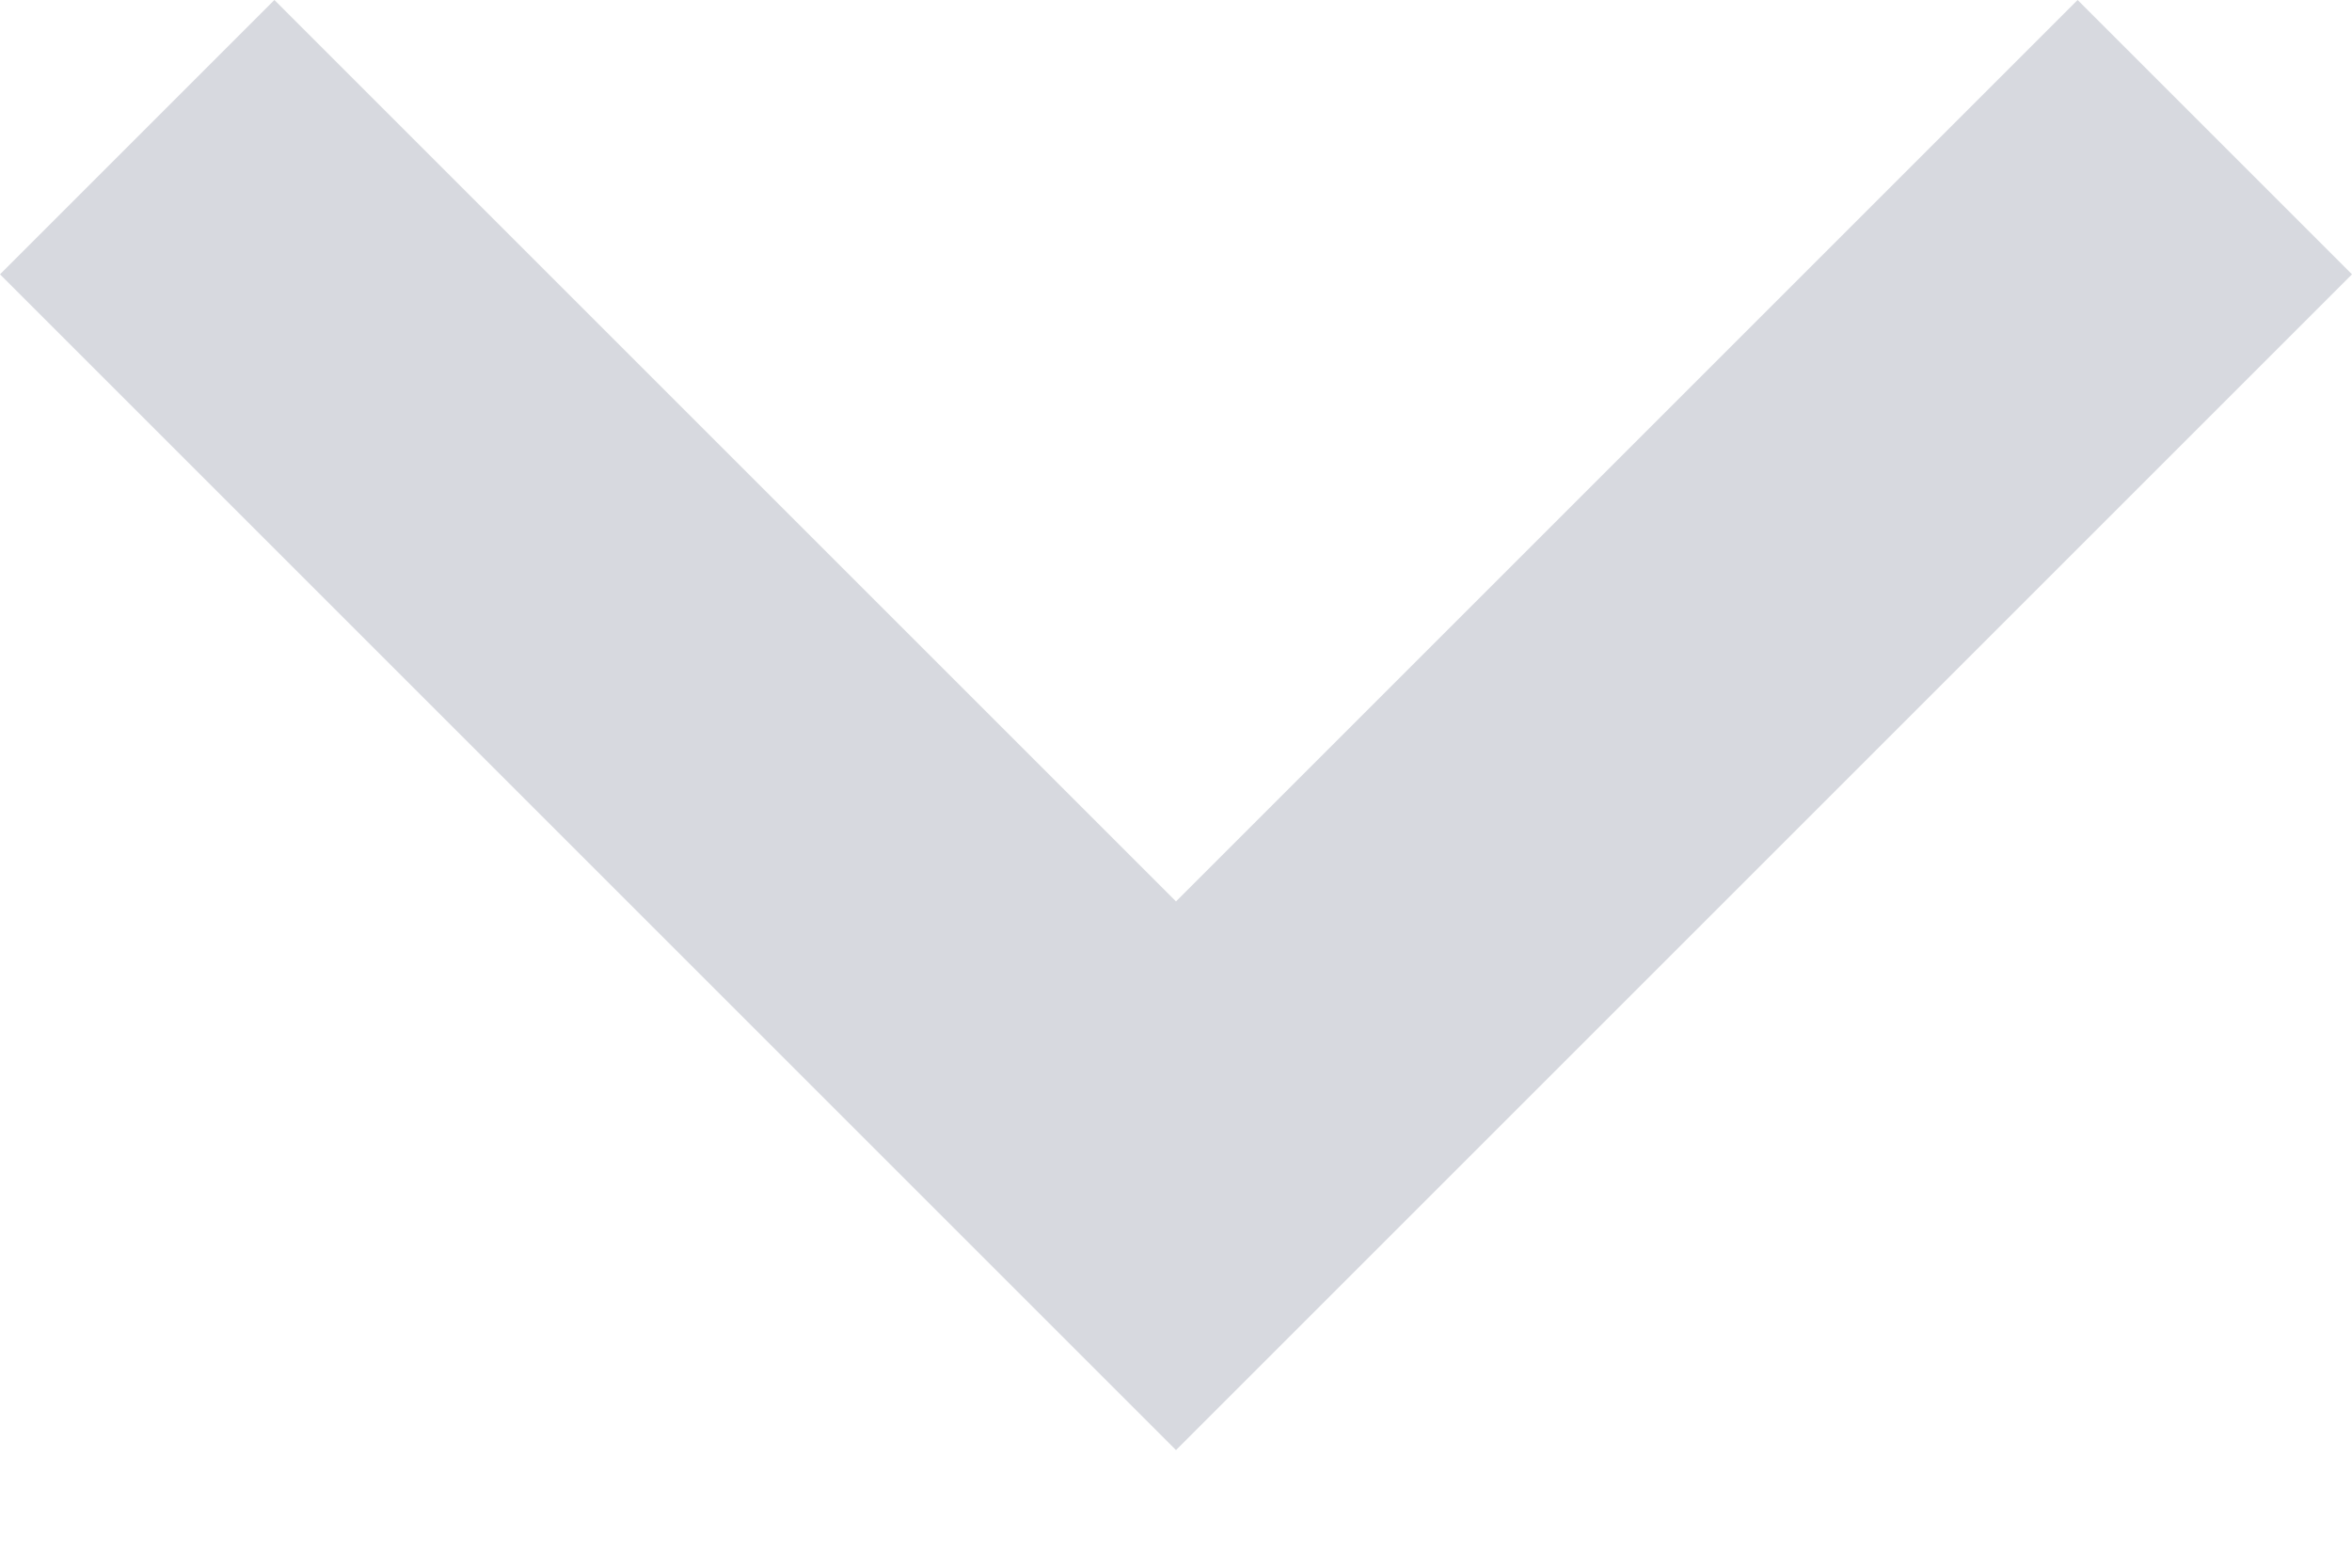
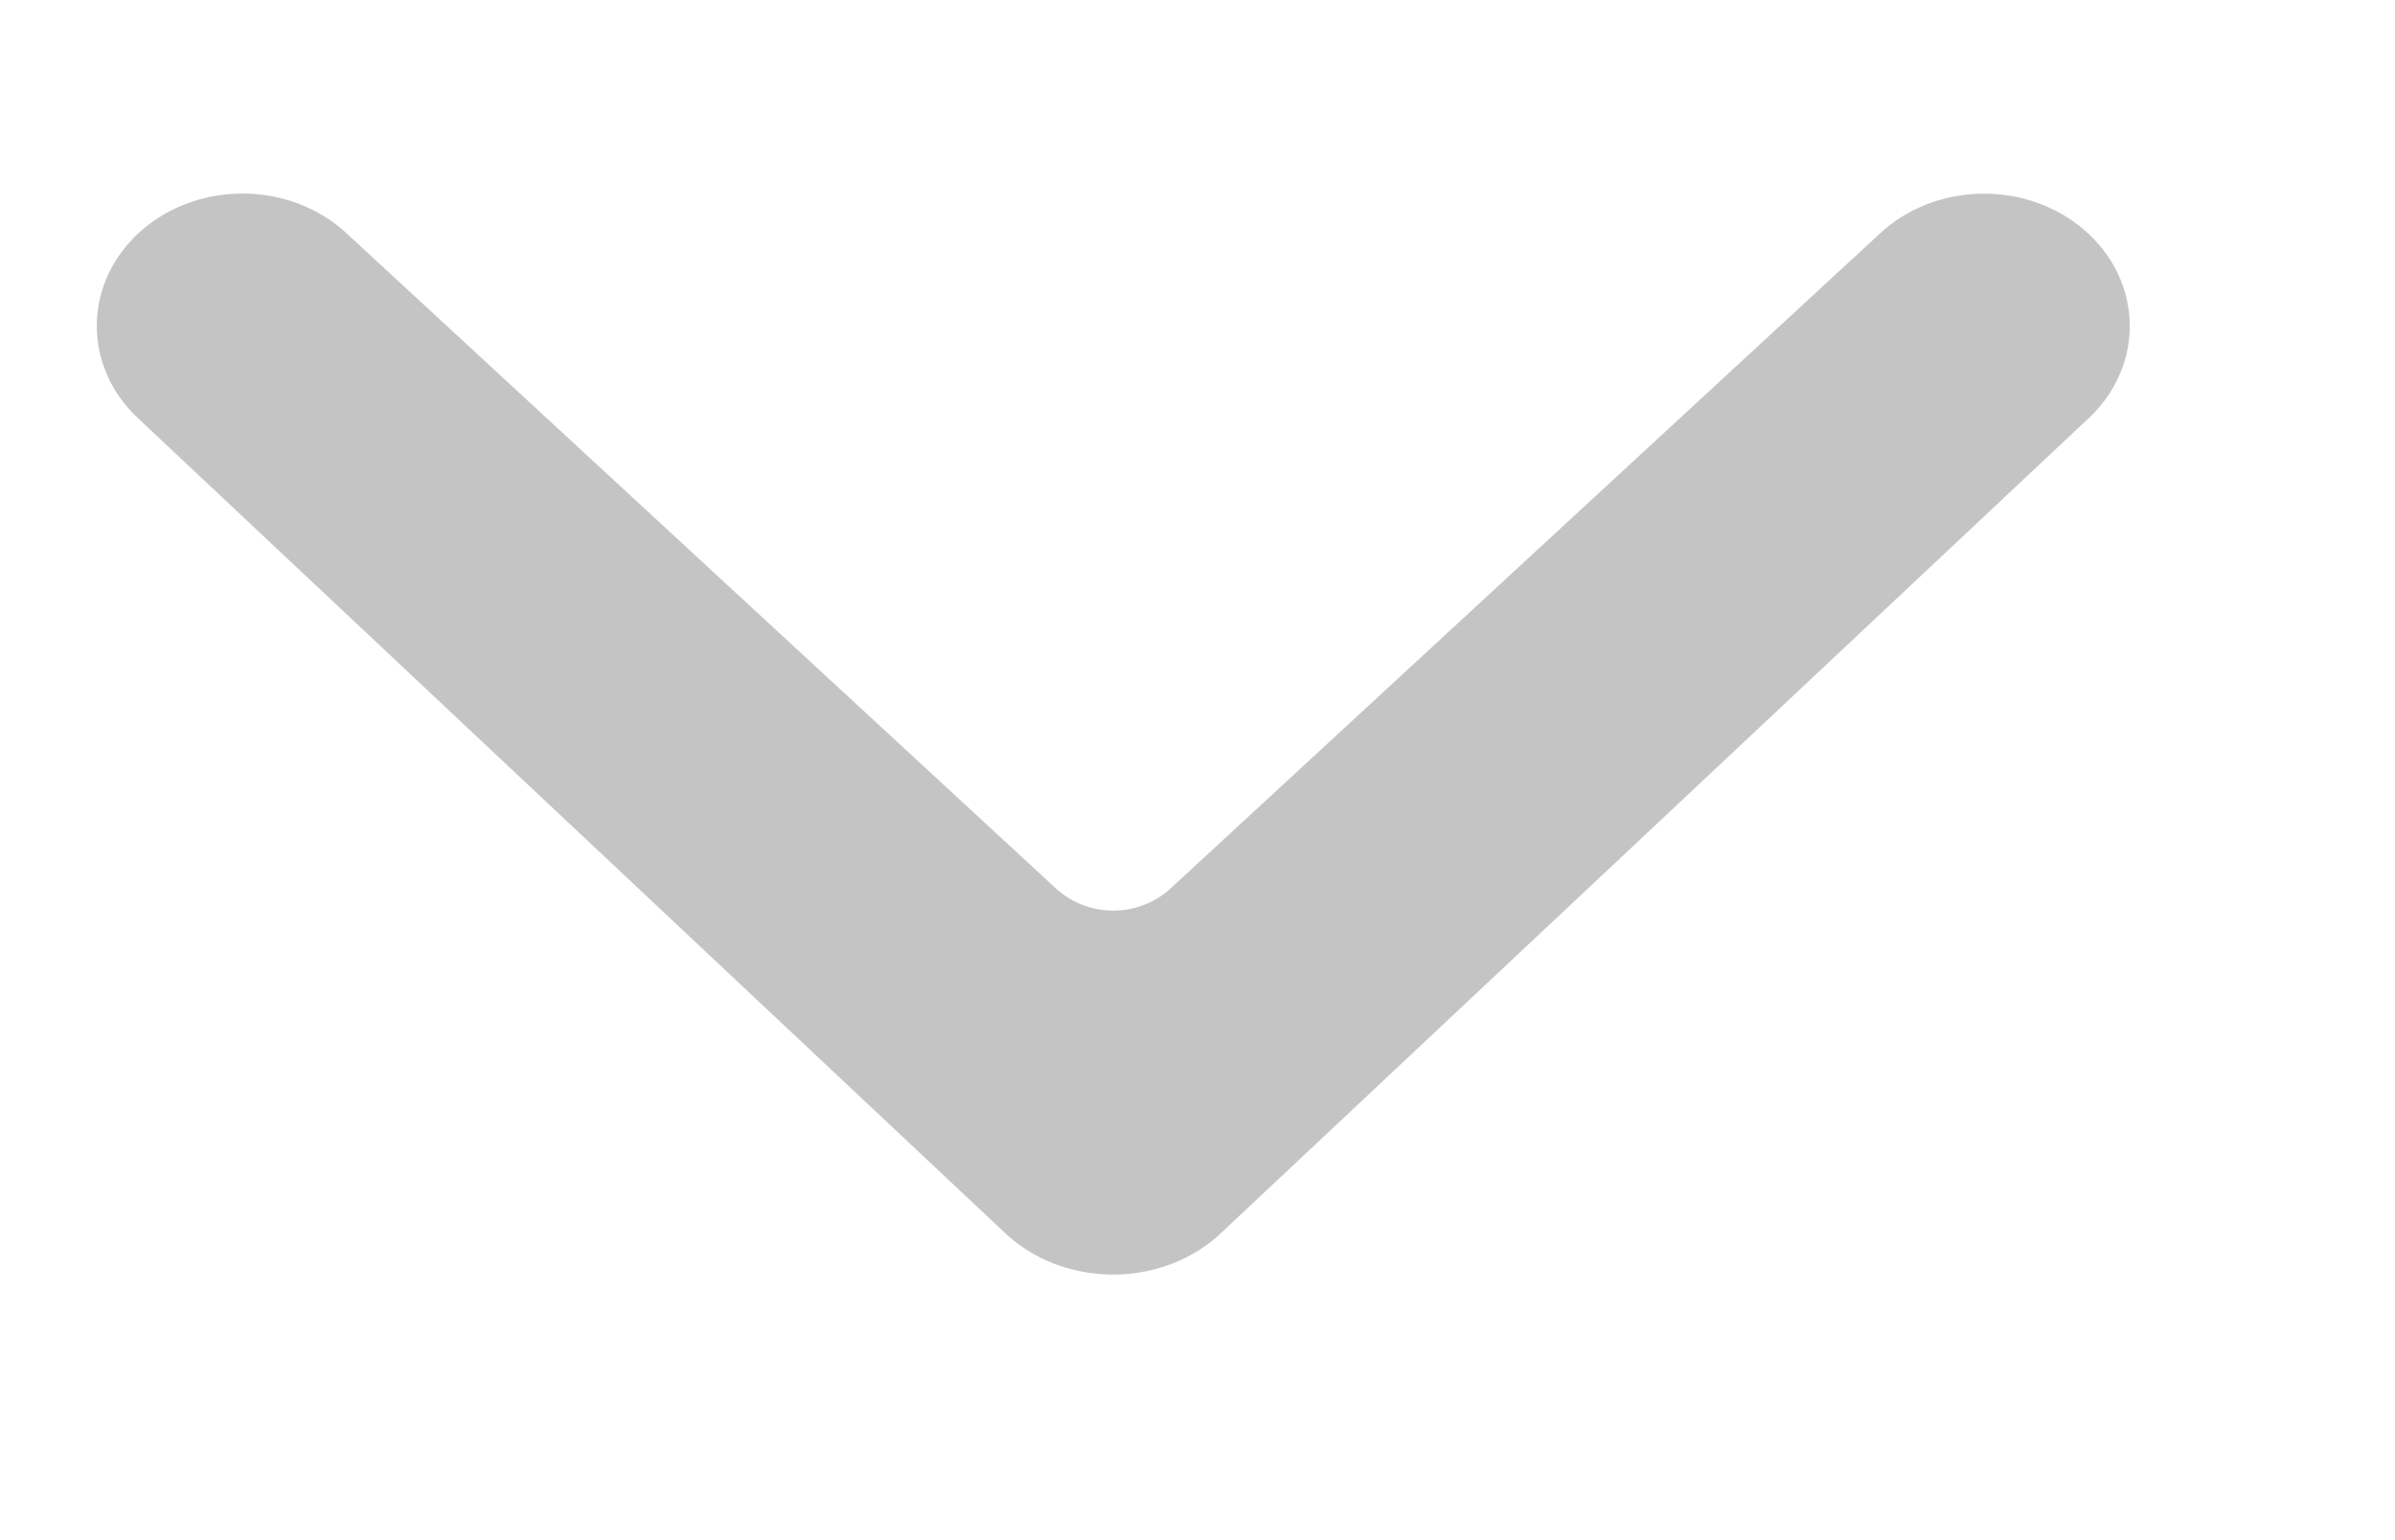
- <svg xmlns="http://www.w3.org/2000/svg" width="12" height="8" viewBox="0 0 12 8" fill="none">
-   <path fill-rule="evenodd" clip-rule="evenodd" d="M10.6 0L6 4.6L1.4 0L0 1.4L6 7.4L12 1.4L10.6 0Z" fill="#D7D9DF" />
+ <svg xmlns="http://www.w3.org/2000/svg" width="14" height="9" viewBox="0 0 14 9" fill="none">
+   <path d="M10.981 1.373C11.305 1.063 11.844 1.051 12.185 1.346C12.526 1.641 12.539 2.131 12.214 2.441C12.214 2.441 7.13 7.218 7.115 7.231C6.764 7.536 6.206 7.525 5.871 7.206L0.802 2.441C0.477 2.132 0.489 1.642 0.829 1.346C1.169 1.051 1.708 1.062 2.033 1.371L6.168 5.191C6.359 5.369 6.655 5.369 6.846 5.192L10.981 1.373Z" fill="#C4C4C4" />
</svg>
